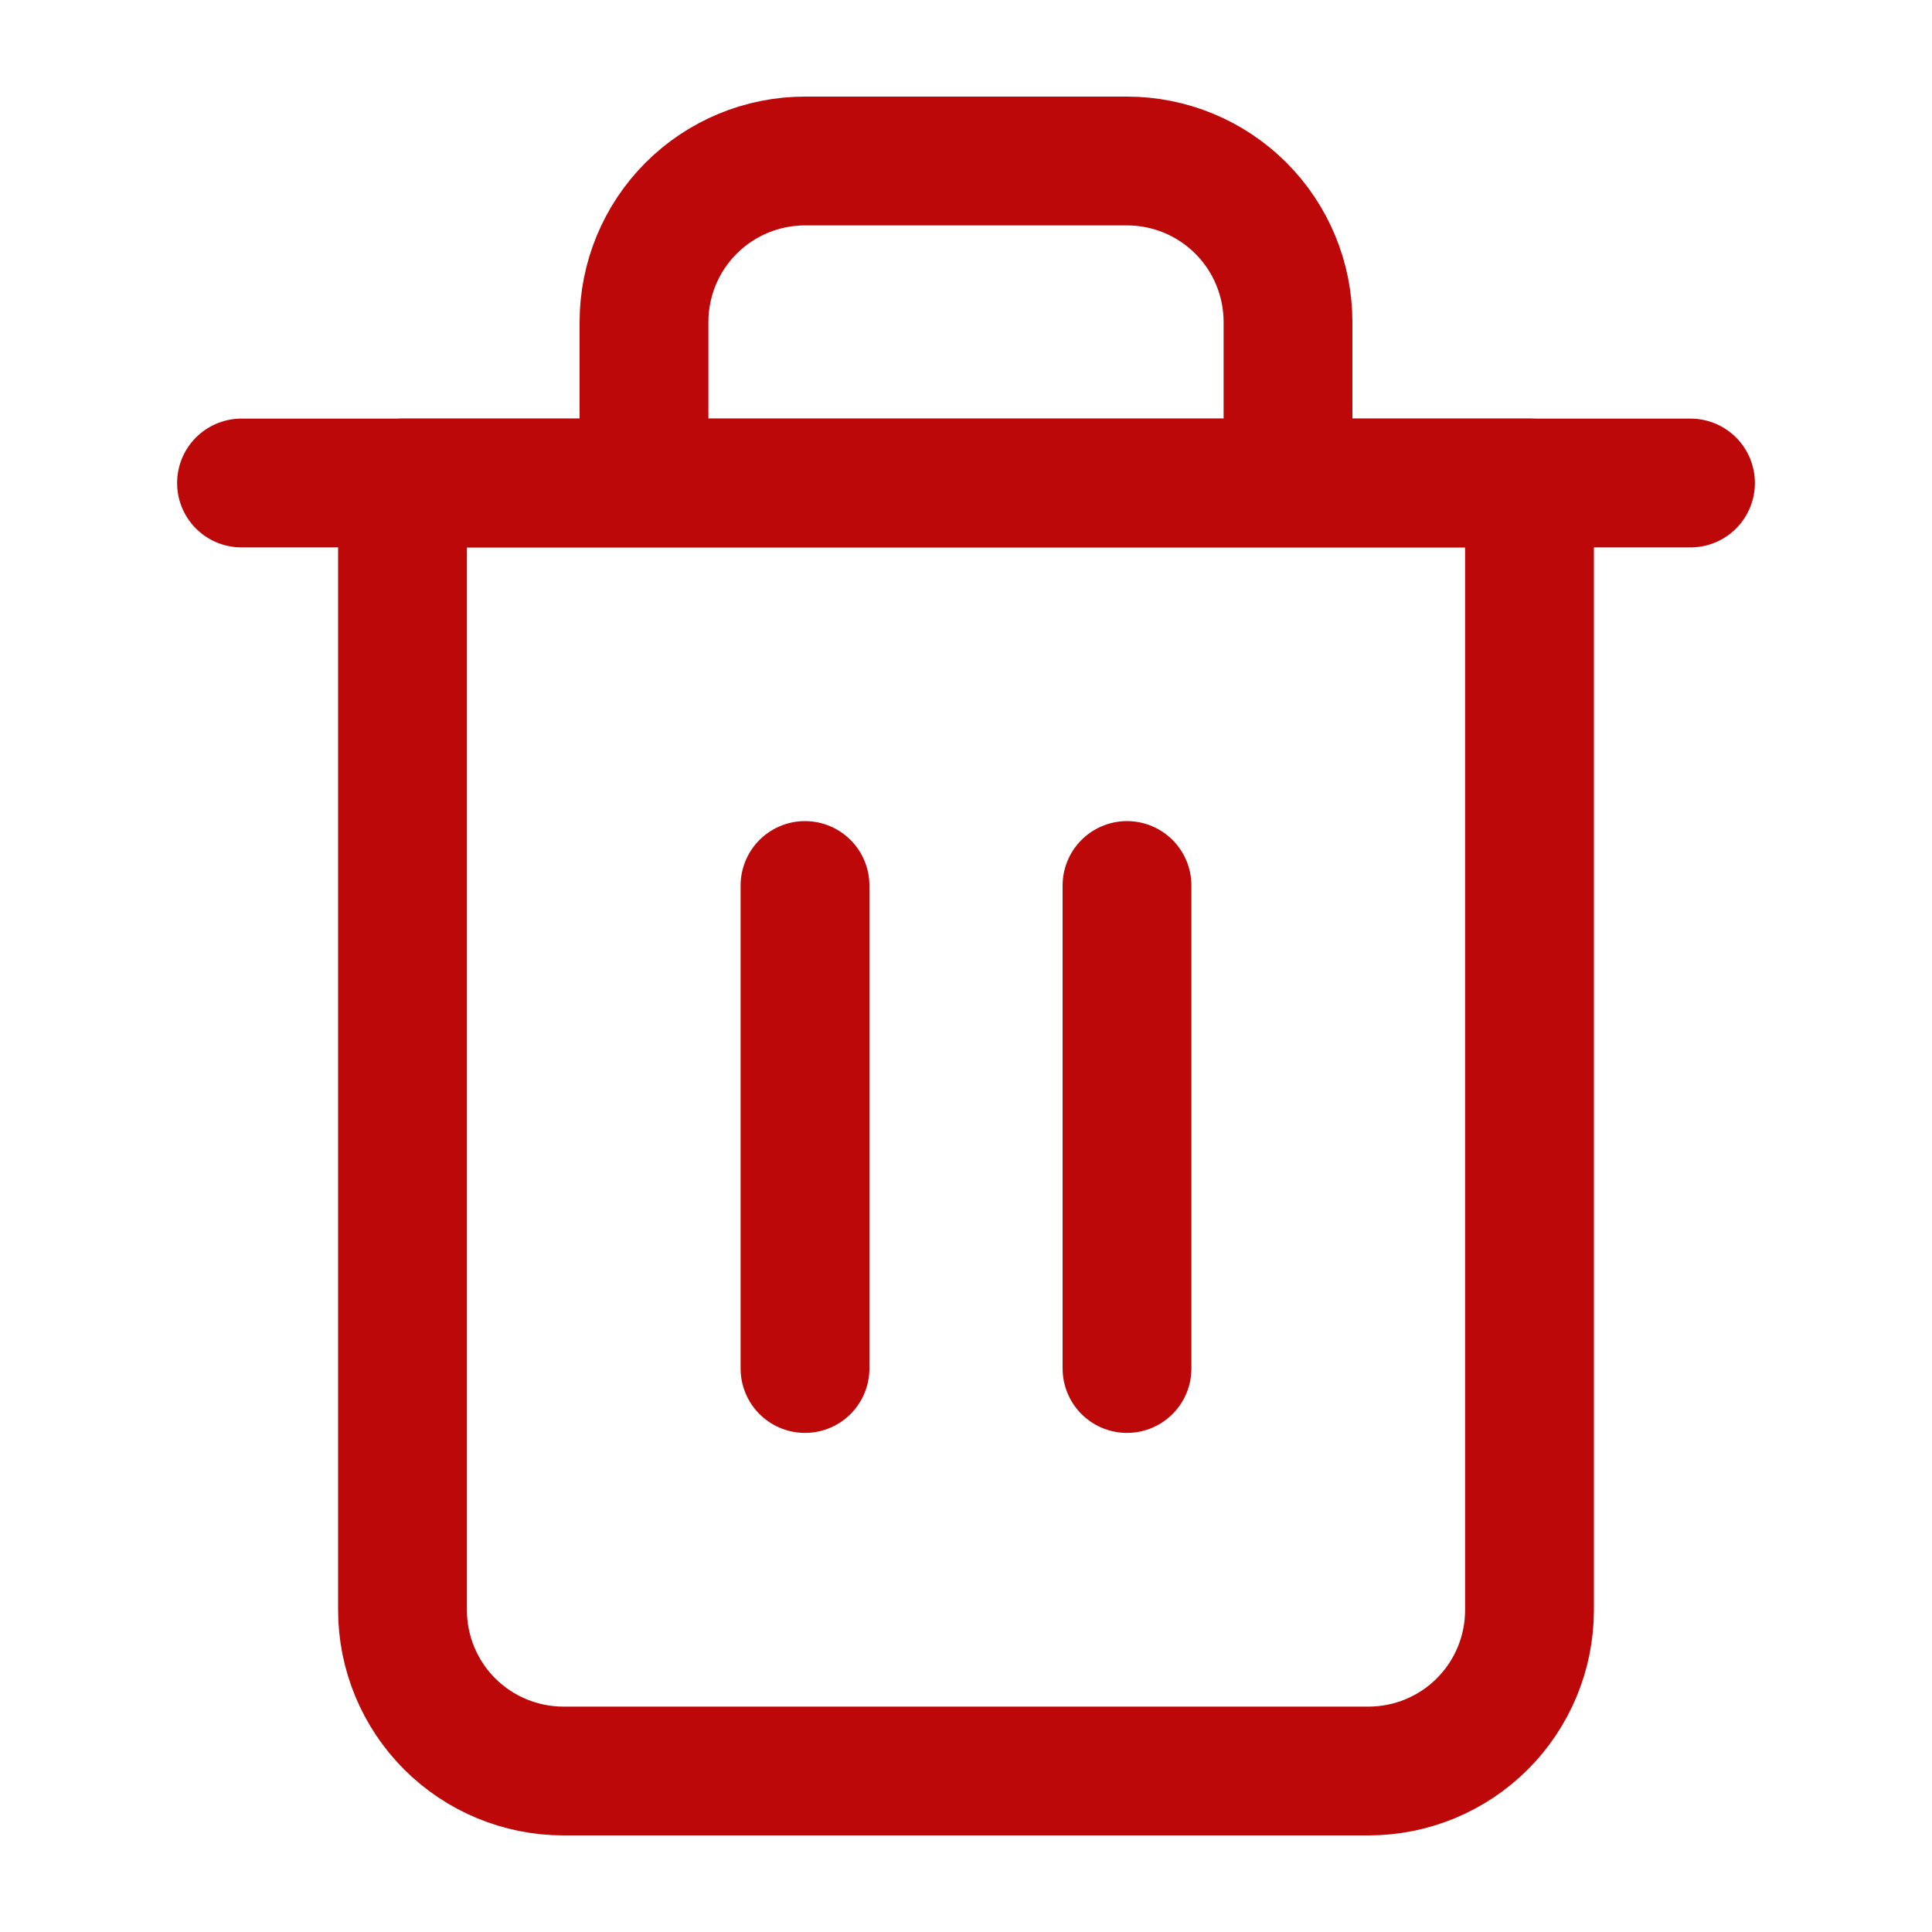
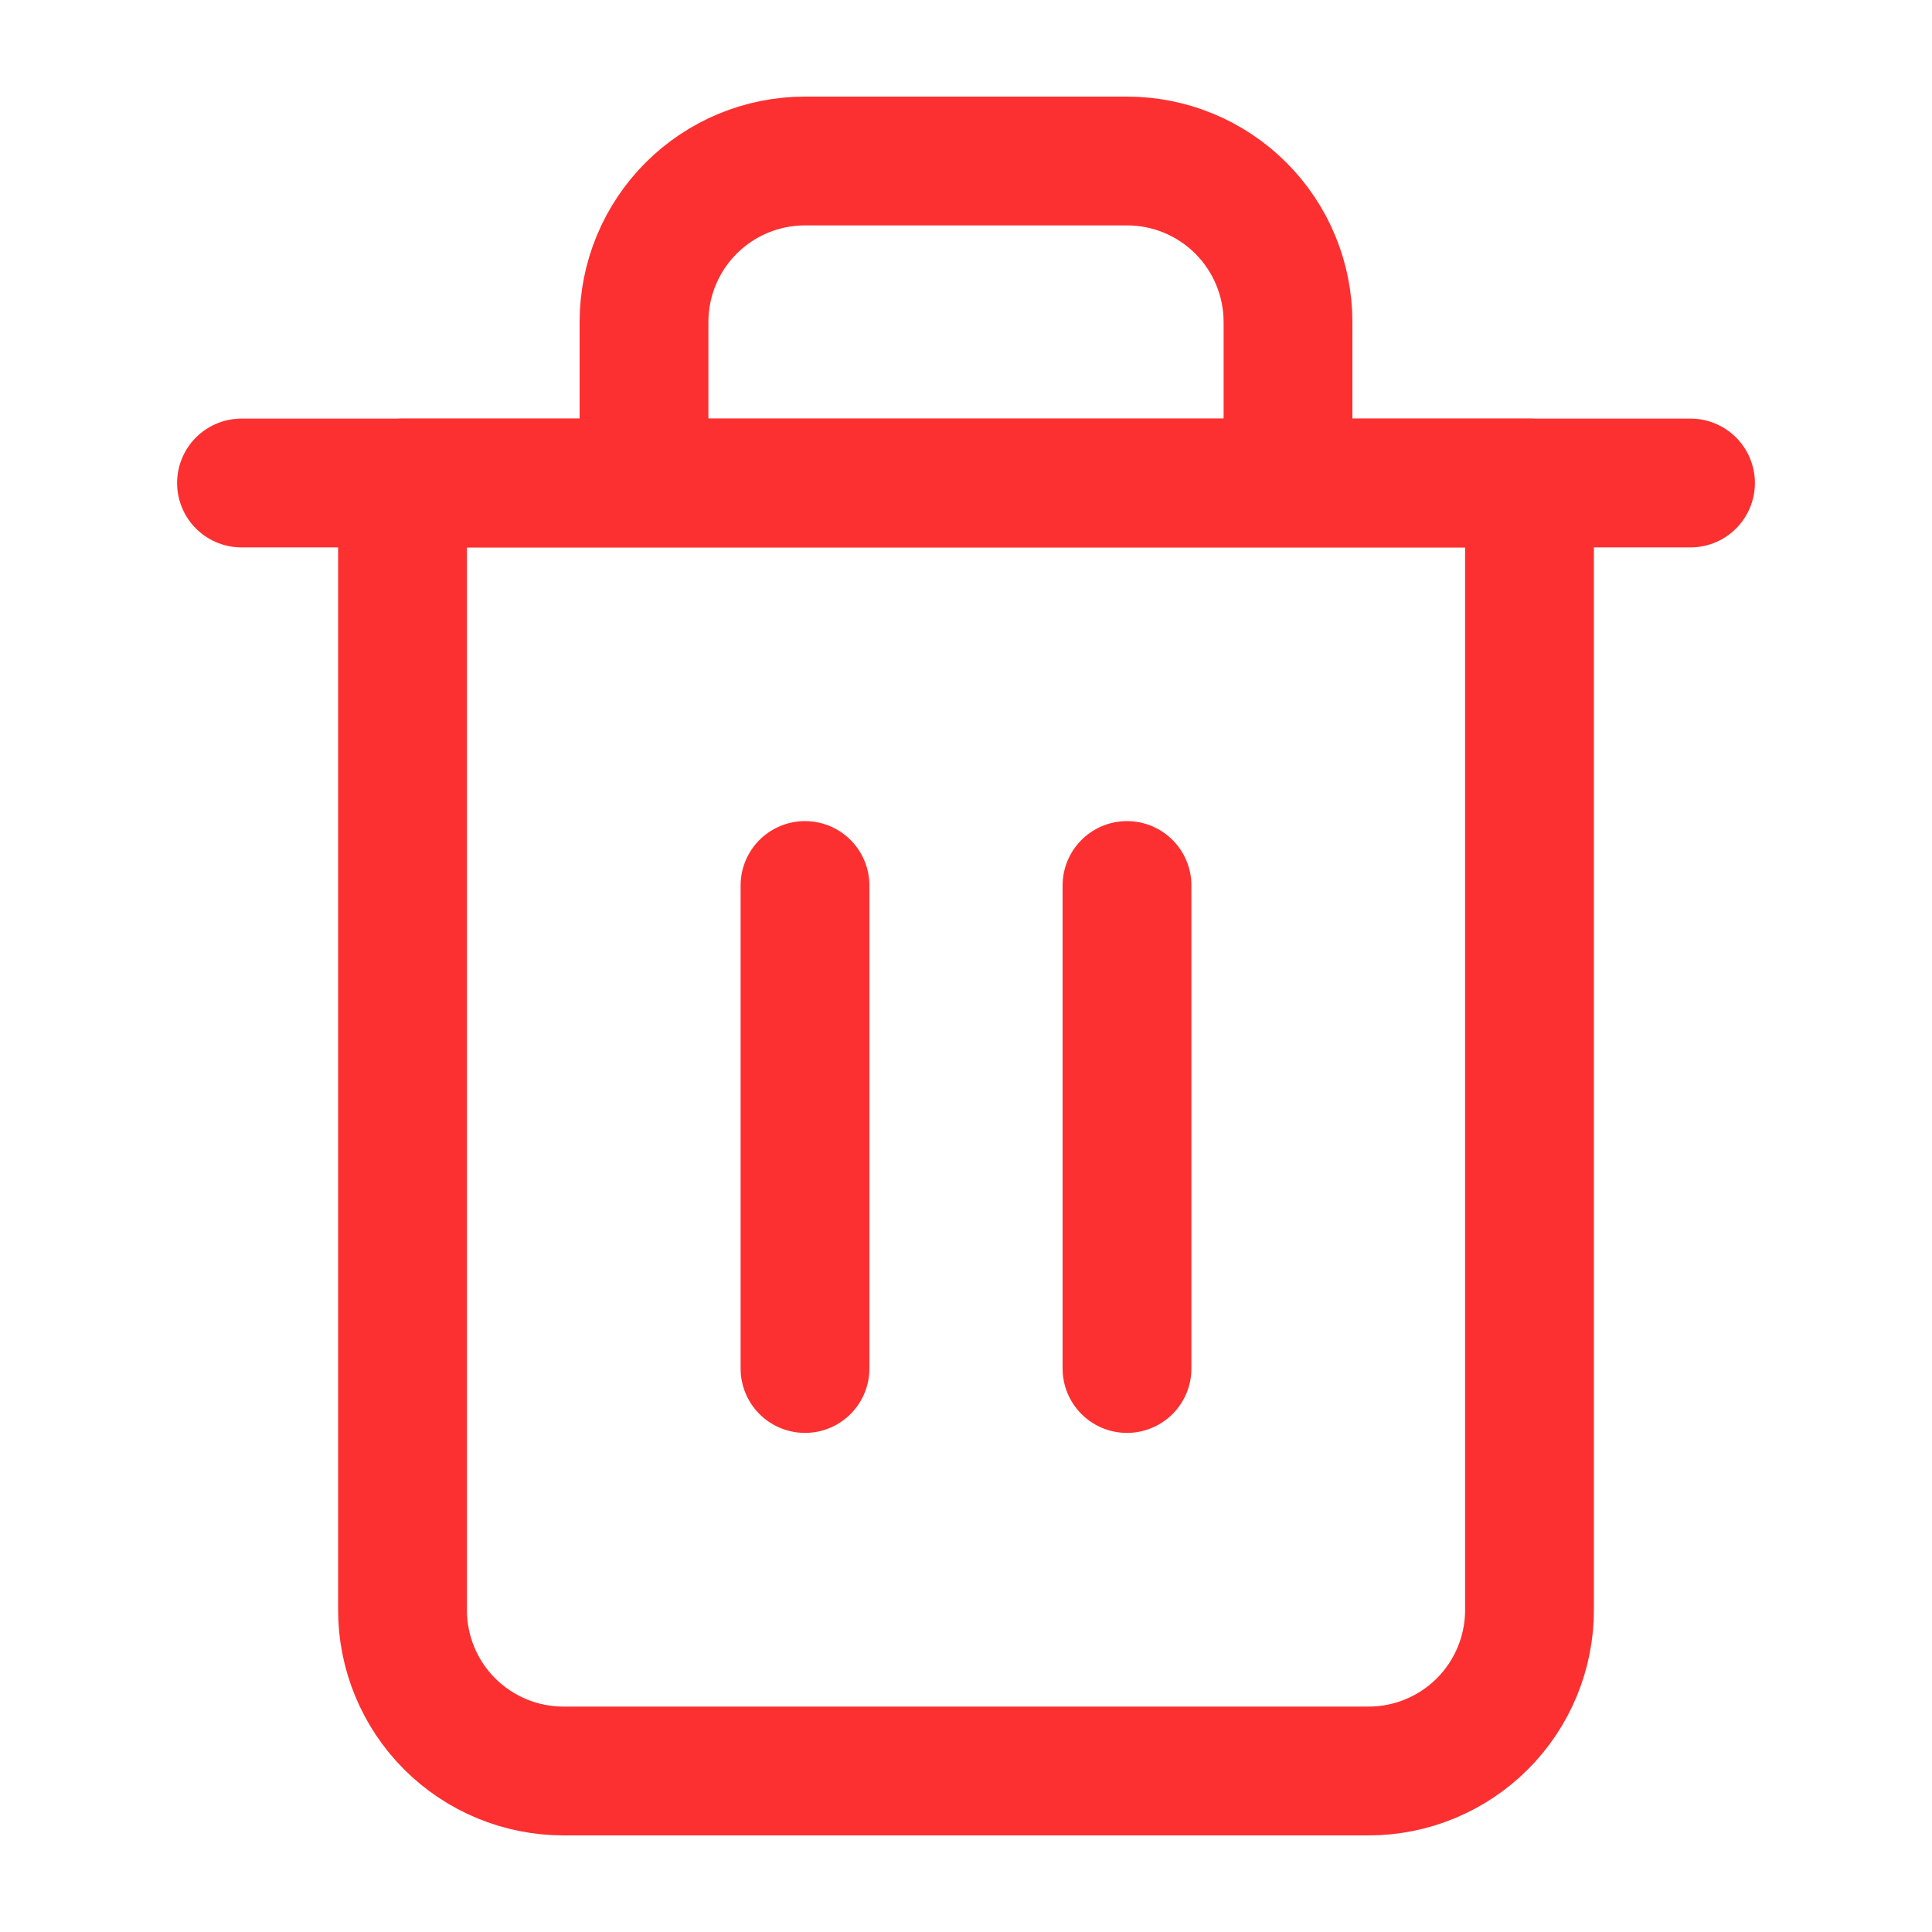
<svg xmlns="http://www.w3.org/2000/svg" width="30" height="30" viewBox="0 0 30 30" fill="none">
-   <path d="M3.75 7.5H6.25H26.25" stroke="#BC0808" stroke-width="2" stroke-linecap="round" stroke-linejoin="round" />
-   <path d="M10 7.5V5C10 4.337 10.263 3.701 10.732 3.232C11.201 2.763 11.837 2.5 12.5 2.5H17.5C18.163 2.5 18.799 2.763 19.268 3.232C19.737 3.701 20 4.337 20 5V7.5M23.75 7.5V25C23.75 25.663 23.487 26.299 23.018 26.768C22.549 27.237 21.913 27.5 21.25 27.5H8.75C8.087 27.5 7.451 27.237 6.982 26.768C6.513 26.299 6.25 25.663 6.25 25V7.5H23.75Z" stroke="#BC0808" stroke-width="2" stroke-linecap="round" stroke-linejoin="round" />
-   <path d="M12.5 13.75V21.25" stroke="#BC0808" stroke-width="2" stroke-linecap="round" stroke-linejoin="round" />
-   <path d="M17.5 13.75V21.25" stroke="#BC0808" stroke-width="2" stroke-linecap="round" stroke-linejoin="round" />
+   <path d="M3.75 7.5H6.25H26.25" stroke="#fc3030" stroke-width="2" stroke-linecap="round" stroke-linejoin="round" />
+   <path d="M10 7.5V5C10 4.337 10.263 3.701 10.732 3.232C11.201 2.763 11.837 2.5 12.5 2.5H17.5C18.163 2.5 18.799 2.763 19.268 3.232C19.737 3.701 20 4.337 20 5V7.5M23.75 7.5V25C23.75 25.663 23.487 26.299 23.018 26.768C22.549 27.237 21.913 27.5 21.25 27.5H8.75C8.087 27.5 7.451 27.237 6.982 26.768C6.513 26.299 6.25 25.663 6.25 25V7.5H23.75Z" stroke="#fc3030" stroke-width="2" stroke-linecap="round" stroke-linejoin="round" />
+   <path d="M12.5 13.75V21.25" stroke="#fc3030" stroke-width="2" stroke-linecap="round" stroke-linejoin="round" />
+   <path d="M17.5 13.75V21.25" stroke="#fc3030" stroke-width="2" stroke-linecap="round" stroke-linejoin="round" />
</svg>
